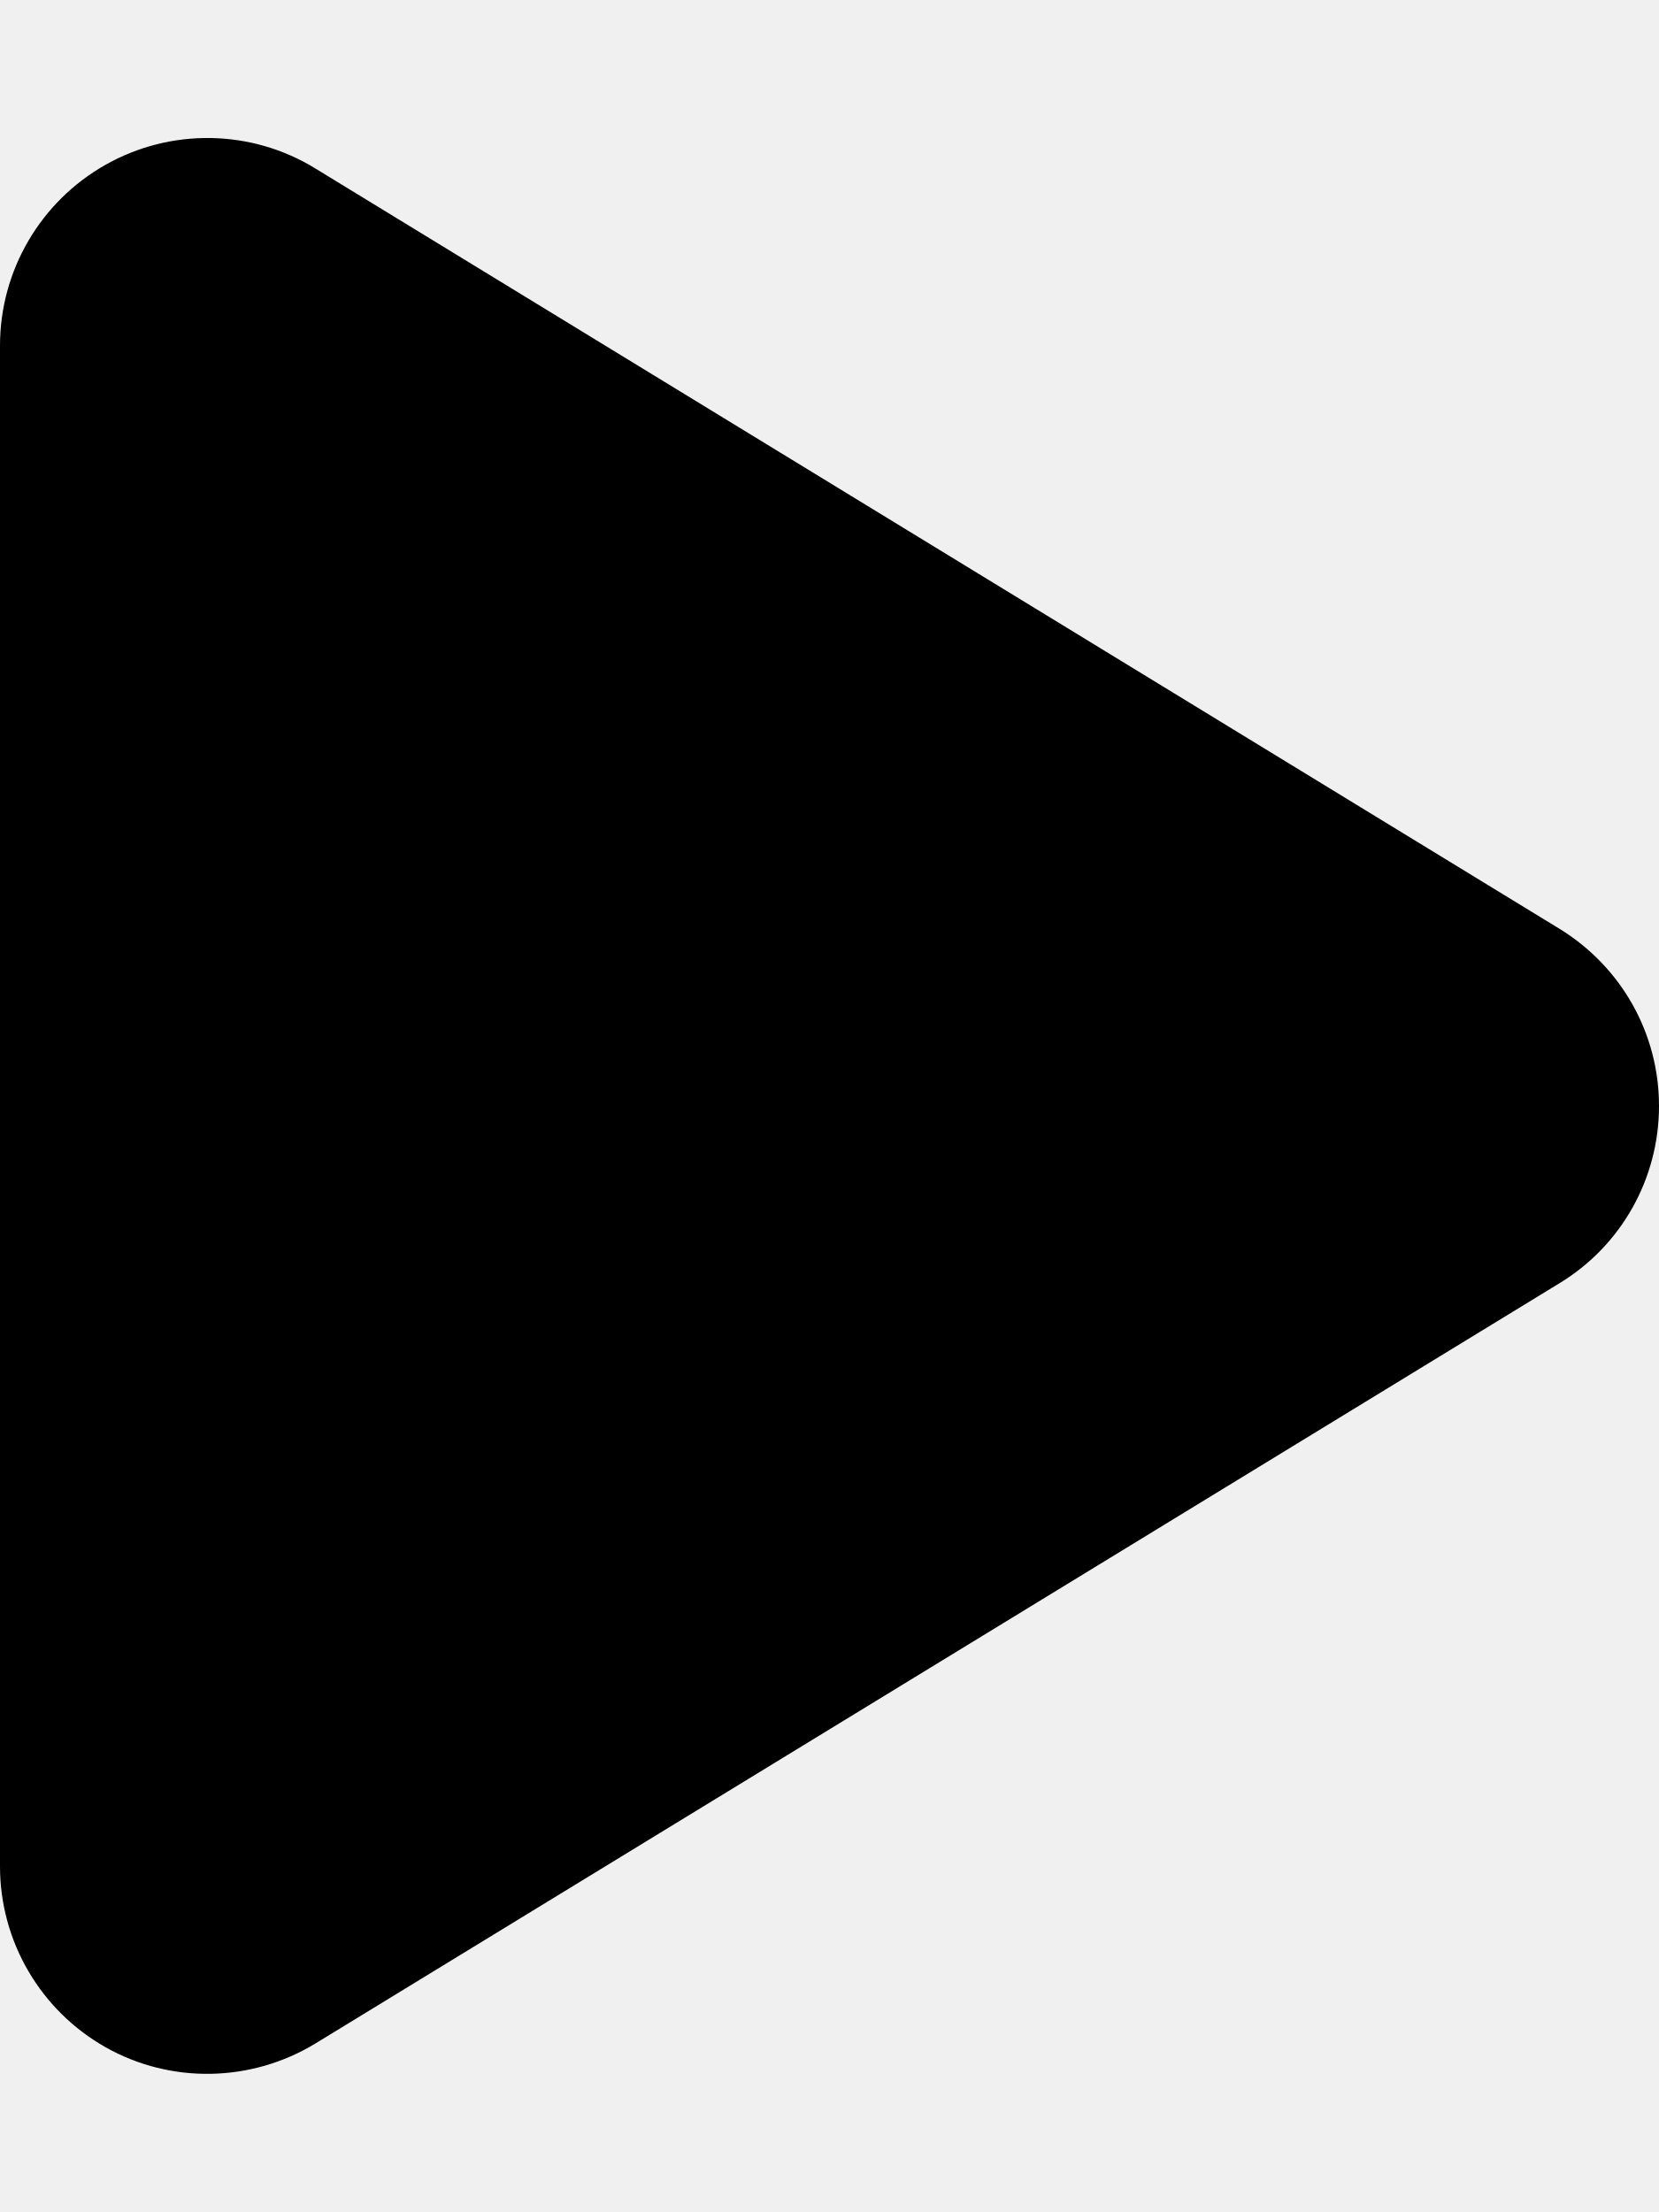
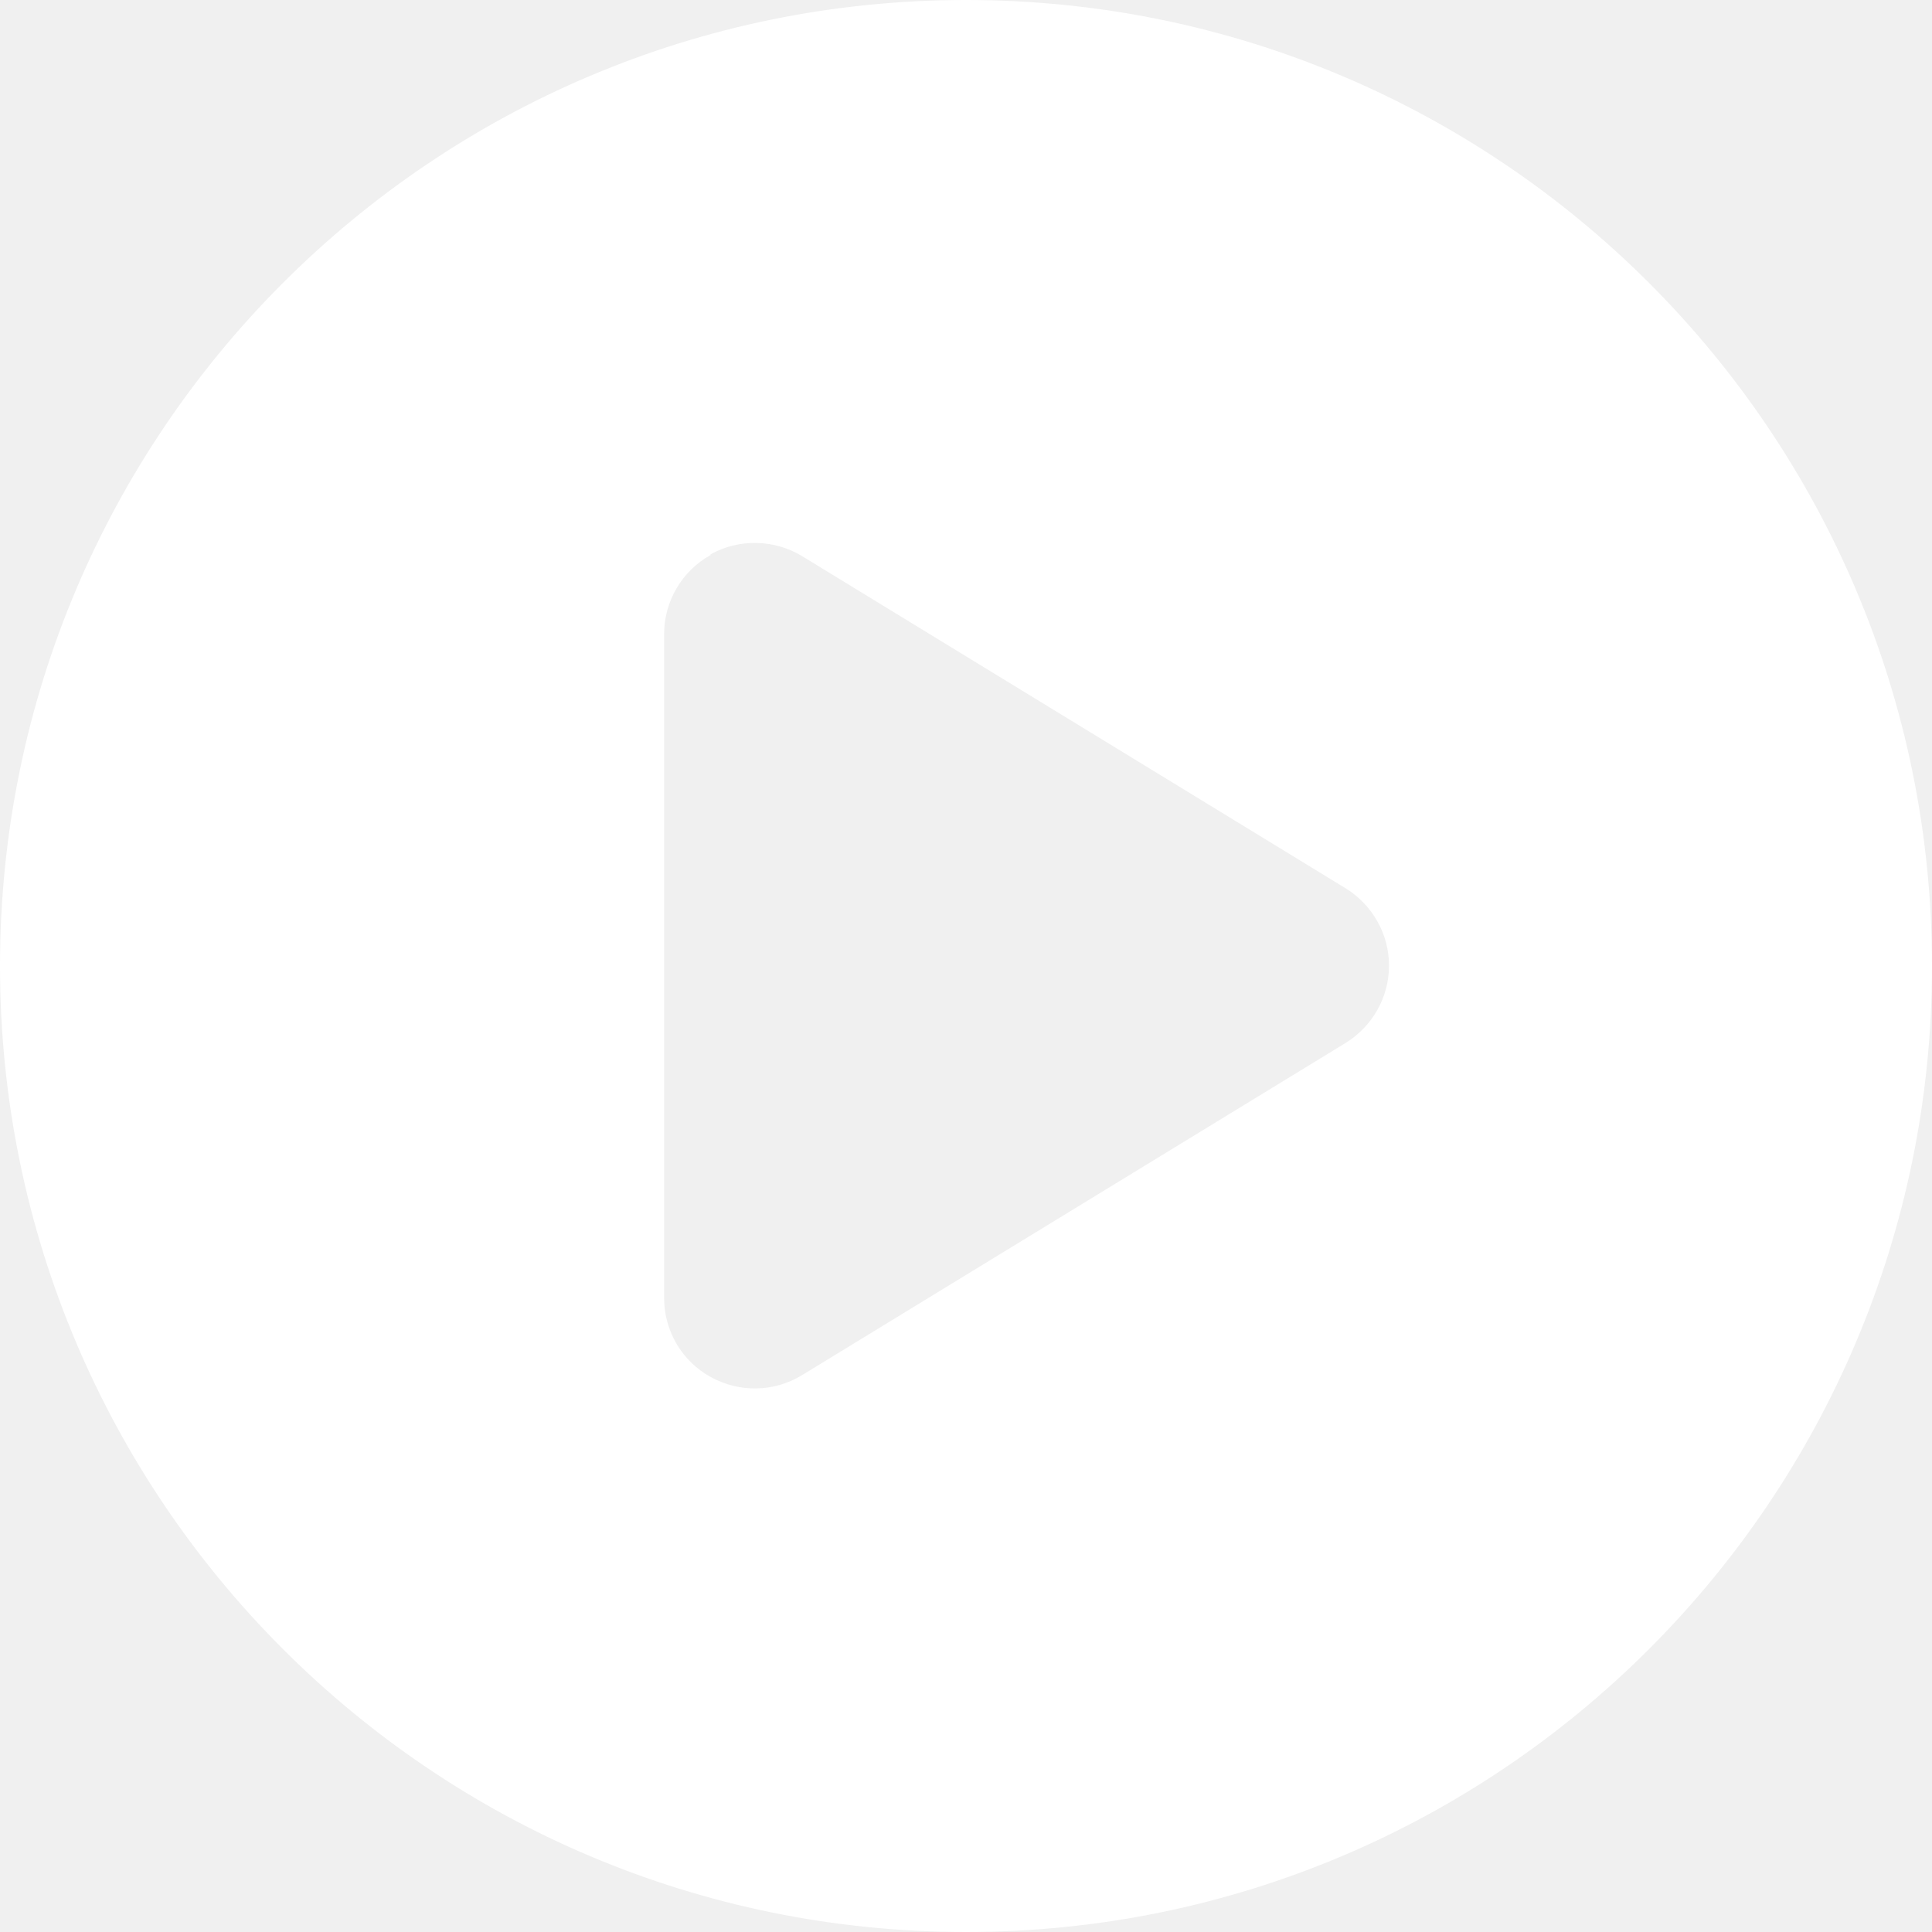
- <svg xmlns="http://www.w3.org/2000/svg" viewBox="0 0 384 512">
-   <path d="M73 39c-14.8-9.1-33.4-9.4-48.5-.9S0 62.6 0 80V432c0 17.4 9.4 33.4 24.5 41.9s33.7 8.1 48.5-.9L361 297c14.3-8.7 23-24.2 23-41s-8.7-32.2-23-41L73 39z" />
+ <svg xmlns="http://www.w3.org/2000/svg" viewBox="0 0 512 512">
+   <path d="M0 256a256 256 0 1 1 512 0A256 256 0 1 1 0 256zM188.3 147.1c-7.6 4.2-12.3 12.3-12.3 20.9V344c0 8.7 4.7 16.7 12.3 20.9s16.8 4.1 24.3-.5l144-88c7.1-4.4 11.5-12.1 11.5-20.5s-4.4-16.1-11.5-20.5l-144-88c-7.4-4.5-16.7-4.7-24.3-.5z" fill="#ffffff" />
</svg>
